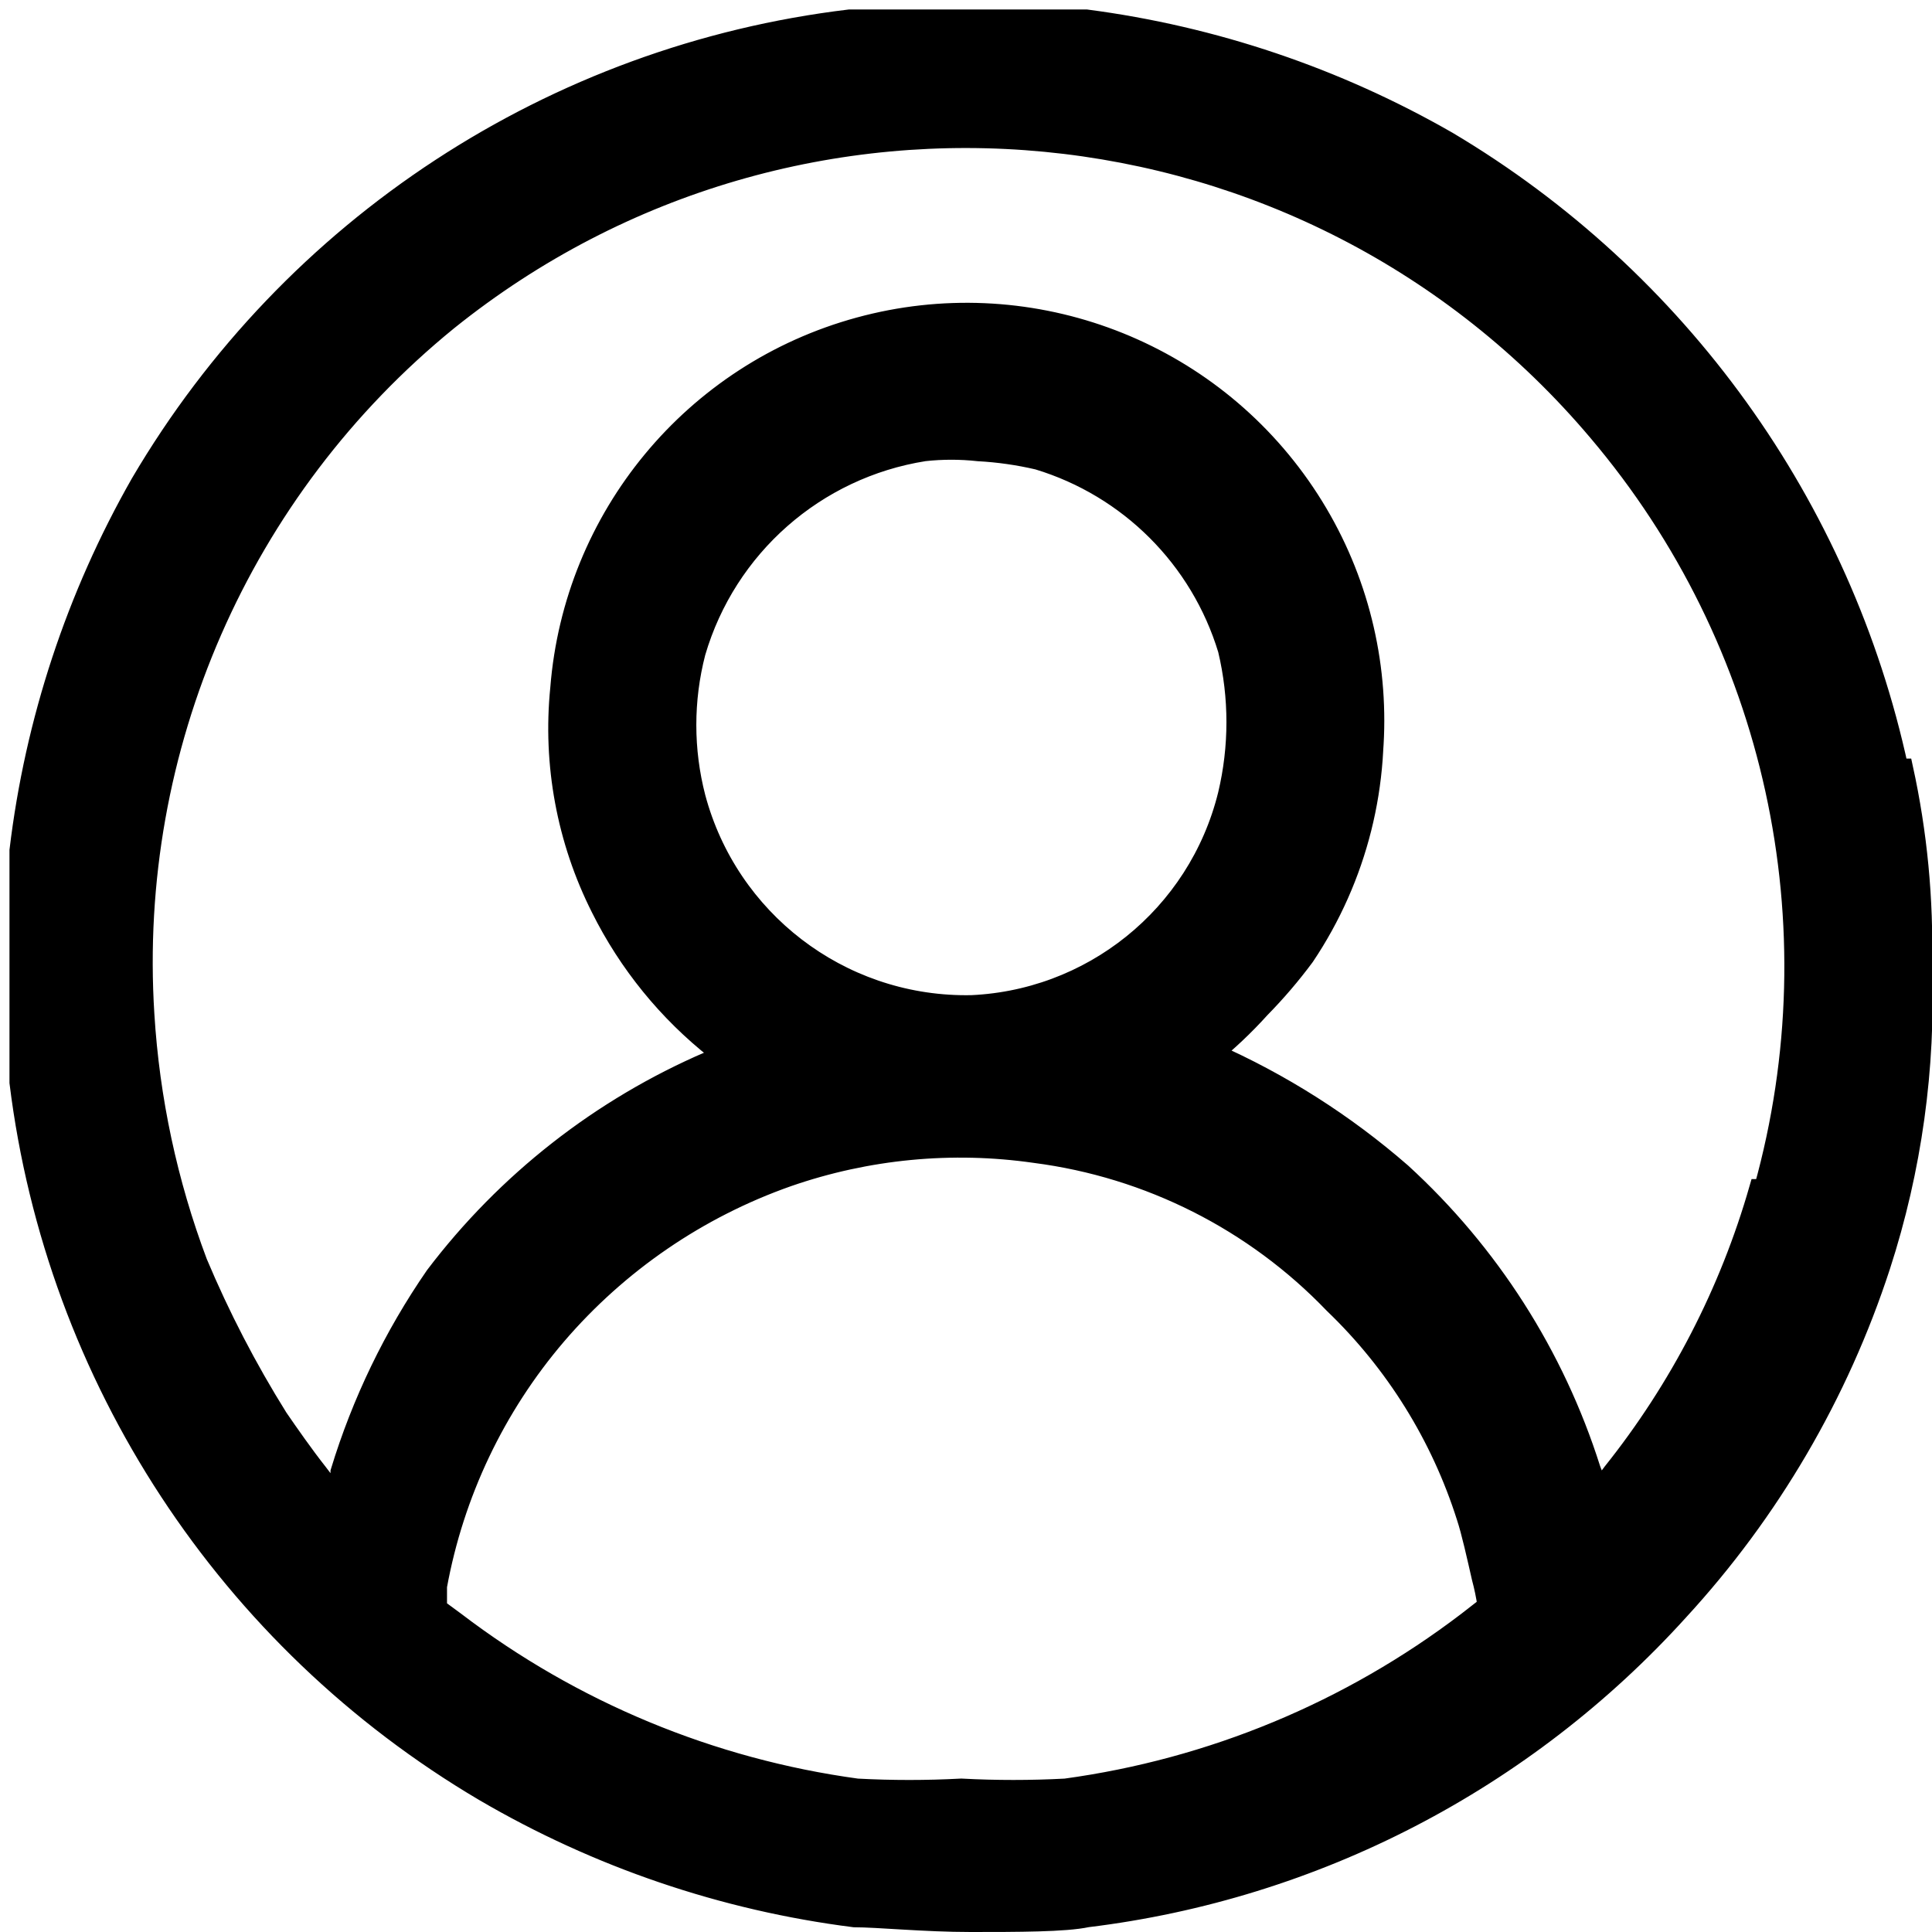
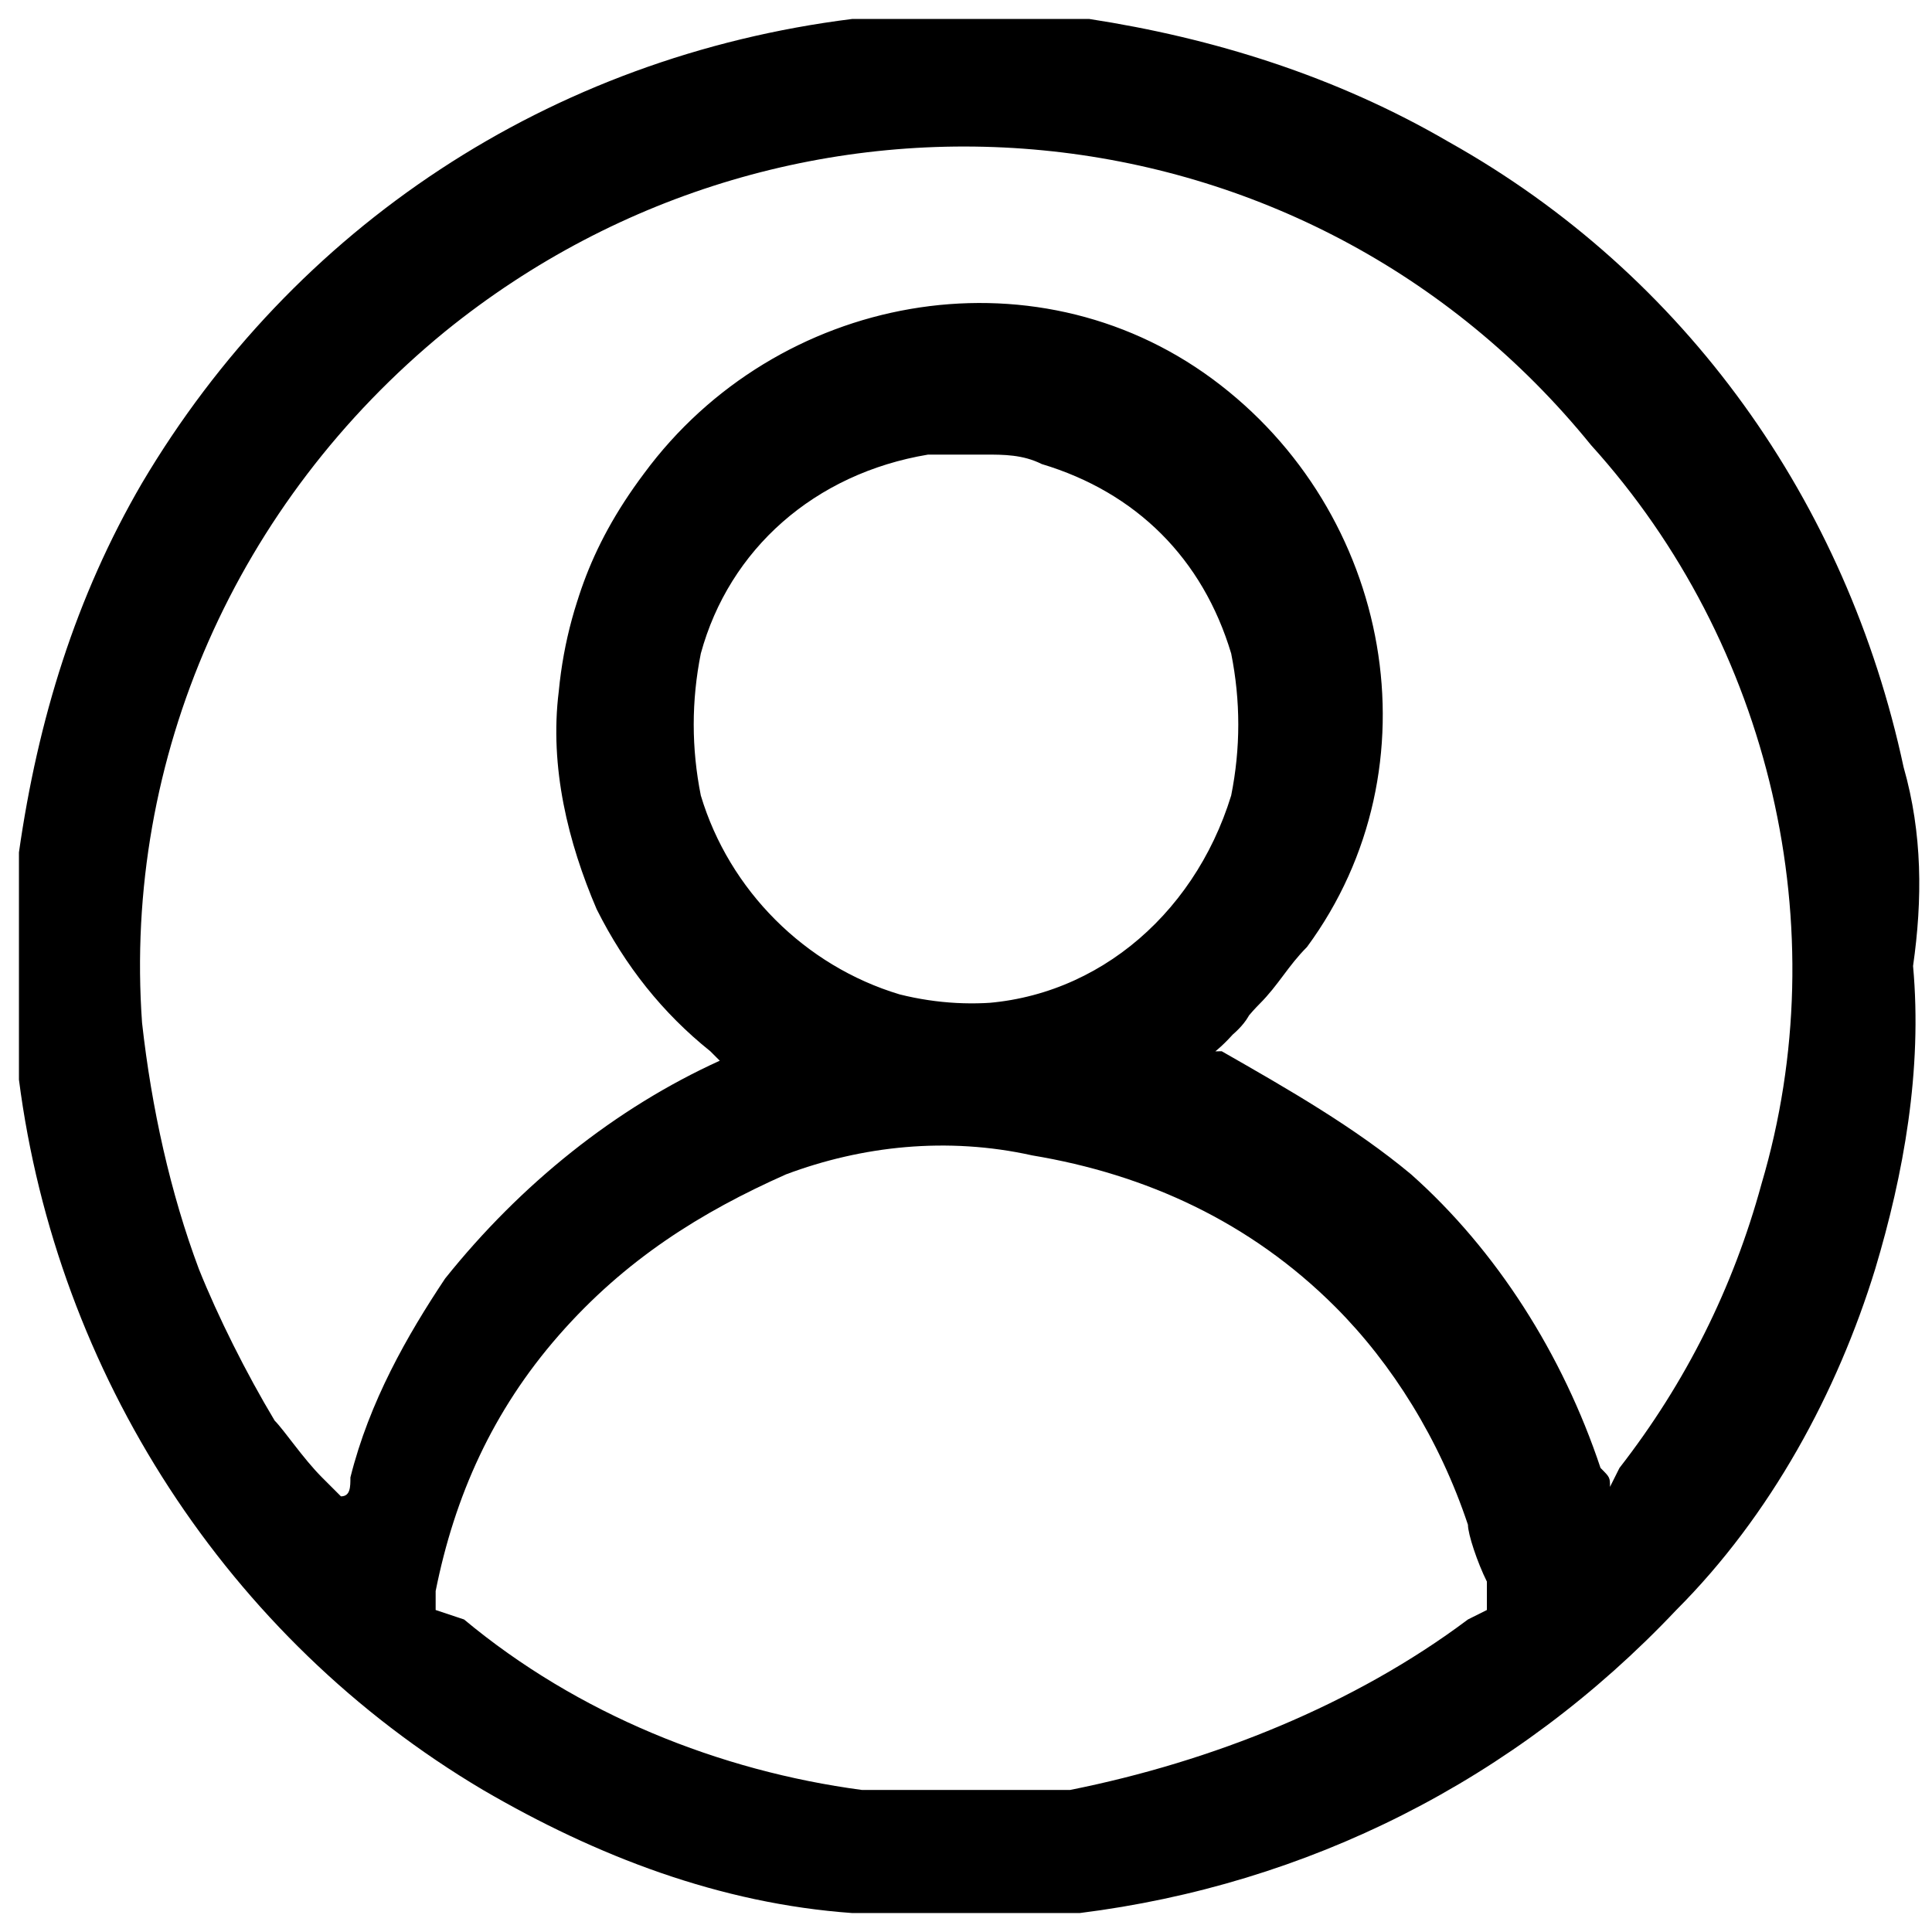
- <svg xmlns="http://www.w3.org/2000/svg" id="Слой_1" data-name="Слой 1" viewBox="0 0 20.4 20.4">
-   <defs>
-     <style>.cls-1{stroke:#000;stroke-width:0.2px;}</style>
-   </defs>
-   <path class="cls-1" d="M15.29,8.07a4.31,4.31,0,0,0-8.58,0,4.22,4.22,0,0,0,.43,2.32,4.41,4.41,0,0,0,1.22,1.5l.08.07h5.13a4.62,4.62,0,0,0,.54-.51,5.21,5.21,0,0,0,.47-.55A4.31,4.31,0,0,0,15.29,8.07ZM13.85,9.22a2.95,2.95,0,0,1-5.7,0,3.05,3.05,0,0,1,0-1.53,3,3,0,0,1,2.41-2.12,2.61,2.61,0,0,1,.57,0,3.61,3.61,0,0,1,.63.09,3,3,0,0,1,2,2A3.3,3.3,0,0,1,13.85,9.22Zm1.44-1.15a4.31,4.31,0,0,0-8.58,0,4.22,4.22,0,0,0,.43,2.32,4.41,4.41,0,0,0,1.22,1.5l.08.07h5.13a4.62,4.62,0,0,0,.54-.51,5.21,5.21,0,0,0,.47-.55A4.31,4.31,0,0,0,15.29,8.07ZM13.85,9.22a2.95,2.95,0,0,1-5.7,0,3.05,3.05,0,0,1,0-1.53,3,3,0,0,1,2.41-2.12,2.61,2.61,0,0,1,.57,0,3.61,3.61,0,0,1,.63.09,3,3,0,0,1,2,2A3.3,3.3,0,0,1,13.85,9.22Zm1.44-1.15a4.31,4.31,0,0,0-8.58,0,4.22,4.22,0,0,0,.43,2.32,4.41,4.41,0,0,0,1.22,1.5l.08.07h5.13a4.62,4.62,0,0,0,.54-.51,5.21,5.21,0,0,0,.47-.55A4.31,4.31,0,0,0,15.29,8.07ZM13.85,9.22a2.95,2.95,0,0,1-5.7,0,3.05,3.05,0,0,1,0-1.53,3,3,0,0,1,2.41-2.12,2.61,2.61,0,0,1,.57,0,3.61,3.61,0,0,1,.63.09,3,3,0,0,1,2,2A3.3,3.3,0,0,1,13.85,9.22Zm1.44-1.15a4.31,4.31,0,0,0-8.58,0,4.22,4.22,0,0,0,.43,2.32,4.41,4.41,0,0,0,1.22,1.5l.08.07h5.13a4.62,4.62,0,0,0,.54-.51,5.21,5.21,0,0,0,.47-.55A4.31,4.31,0,0,0,15.29,8.07ZM13.85,9.22a2.95,2.95,0,0,1-5.7,0,3.05,3.05,0,0,1,0-1.53,3,3,0,0,1,2.41-2.12,2.61,2.61,0,0,1,.57,0,3.61,3.61,0,0,1,.63.09,3,3,0,0,1,2,2A3.3,3.3,0,0,1,13.85,9.22Zm7-.31a10.21,10.21,0,0,0-4.76-6.62A10.36,10.36,0,0,0,12.27,1c-.18,0-.62,0-1,0s-.83,0-1,0L9.77,1a10.08,10.08,0,0,0-7.49,4.9A10.31,10.31,0,0,0,1,9.78c0,.25,0,.74,0,1.23s0,1,0,1.22a10.14,10.14,0,0,0,4.91,7.49,10.31,10.31,0,0,0,3.91,1.33c.25,0,.74.05,1.23.05s1,0,1.23-.05a10.07,10.07,0,0,0,6.25-3.24,9.92,9.92,0,0,0,2.13-3.64A9.14,9.14,0,0,0,21.1,11,8.76,8.76,0,0,0,20.9,8.91Zm-4.38,8.87-.18.14a9,9,0,0,1-4.24,1.76,10.41,10.41,0,0,1-1.1,0,10.29,10.29,0,0,1-1.1,0,9,9,0,0,1-4.24-1.76l-.19-.14,0,0v0c0-.06,0-.14,0-.23a5.63,5.63,0,0,1,1.26-2.65,5.71,5.71,0,0,1,2.44-1.67,5.55,5.55,0,0,1,2.61-.25,5.31,5.31,0,0,1,3.15,1.59,5.36,5.36,0,0,1,1.4,2.25c.05.15.11.42.16.64a2.52,2.52,0,0,1,.06.29s0,.05,0,.06Zm2.9-4.43a8.6,8.6,0,0,1-1.55,3l-.14.19c0-.07-.05-.14-.08-.23a7.18,7.18,0,0,0-2-3.13,7.89,7.89,0,0,0-2-1.27L8.29,12a7.22,7.22,0,0,0-2.9,2.27,7.48,7.48,0,0,0-1,2.07c0,.08,0,.16-.07.22l-.16-.21c-.15-.19-.31-.42-.42-.58a11.51,11.51,0,0,1-.85-1.64,9,9,0,0,1-.56-2.62A8.73,8.73,0,0,1,5.53,4.19,8.73,8.73,0,0,1,17.67,5.36,8.73,8.73,0,0,1,19.42,13.35Zm-5.31-1.91a5.21,5.21,0,0,0,.47-.55A4.31,4.31,0,1,0,6.71,8.07a4.22,4.22,0,0,0,.43,2.32,4.41,4.41,0,0,0,1.22,1.5l.08.07h5.13A4.62,4.62,0,0,0,14.11,11.44Zm-3.11,0A2.91,2.91,0,0,1,8.15,9.22a3.05,3.05,0,0,1,0-1.53,3,3,0,0,1,2.41-2.12,2.61,2.61,0,0,1,.57,0,3.61,3.61,0,0,1,.63.09,3,3,0,0,1,2,2,3.3,3.3,0,0,1,0,1.53A2.92,2.92,0,0,1,11,11.41Z" transform="translate(-0.8 -0.8)" />
+ <svg xmlns="http://www.w3.org/2000/svg" version="1.1" id="Слой_1" x="0px" y="0px" viewBox="0 0 20.4 20.4" style="enable-background:new 0 0 20.4 20.4;" xml:space="preserve">
+   <path d="M14.5,7.3c-0.2-2.4-2.3-4.1-4.7-3.9C7.7,3.6,6.1,5.2,5.9,7.3C5.8,8.1,6,8.9,6.3,9.6c0.3,0.6,0.7,1.1,1.2,1.5l0.1,0.1h5.1  c0.2-0.2,0.4-0.3,0.5-0.5c0.2-0.2,0.3-0.4,0.5-0.6C14.3,9.3,14.6,8.3,14.5,7.3z M13.1,8.4c-0.4,1.6-2,2.5-3.6,2.1  c-1-0.3-1.8-1.1-2.1-2.1c-0.1-0.5-0.1-1,0-1.5C7.7,5.8,8.6,5,9.8,4.8c0.2,0,0.4,0,0.6,0c0.2,0,0.4,0,0.6,0.1c1,0.3,1.7,1,2,2  C13.1,7.4,13.1,7.9,13.1,8.4z M14.5,7.3c-0.2-2.4-2.3-4.1-4.7-3.9C7.7,3.6,6.1,5.2,5.9,7.3C5.8,8.1,6,8.9,6.3,9.6  c0.3,0.6,0.7,1.1,1.2,1.5l0.1,0.1h5.1c0.2-0.2,0.4-0.3,0.5-0.5c0.2-0.2,0.3-0.4,0.5-0.6C14.3,9.3,14.6,8.3,14.5,7.3z M13.1,8.4  c-0.4,1.6-2,2.5-3.6,2.1c-1-0.3-1.8-1.1-2.1-2.1c-0.1-0.5-0.1-1,0-1.5C7.7,5.8,8.6,5,9.8,4.8c0.2,0,0.4,0,0.6,0c0.2,0,0.4,0,0.6,0.1  c1,0.3,1.7,1,2,2C13.1,7.4,13.1,7.9,13.1,8.4z M14.5,7.3c-0.2-2.4-2.3-4.1-4.7-3.9C7.7,3.6,6.1,5.2,5.9,7.3C5.8,8.1,6,8.9,6.3,9.6  c0.3,0.6,0.7,1.1,1.2,1.5l0.1,0.1h5.1c0.2-0.2,0.4-0.3,0.5-0.5c0.2-0.2,0.3-0.4,0.5-0.6C14.3,9.3,14.6,8.3,14.5,7.3z M13.1,8.4  c-0.4,1.6-2,2.5-3.6,2.1c-1-0.3-1.8-1.1-2.1-2.1c-0.1-0.5-0.1-1,0-1.5C7.7,5.8,8.6,5,9.8,4.8c0.2,0,0.4,0,0.6,0c0.2,0,0.4,0,0.6,0.1  c1,0.3,1.7,1,2,2C13.1,7.4,13.1,7.9,13.1,8.4z M14.5,7.3c-0.2-2.4-2.3-4.1-4.7-3.9C7.7,3.6,6.1,5.2,5.9,7.3C5.8,8.1,6,8.9,6.3,9.6  c0.3,0.6,0.7,1.1,1.2,1.5l0.1,0.1h5.1c0.2-0.2,0.4-0.3,0.5-0.5c0.2-0.2,0.3-0.4,0.5-0.6C14.3,9.3,14.6,8.3,14.5,7.3z M13.1,8.4  c-0.4,1.6-2,2.5-3.6,2.1c-1-0.3-1.8-1.1-2.1-2.1c-0.1-0.5-0.1-1,0-1.5C7.7,5.8,8.6,5,9.8,4.8c0.2,0,0.4,0,0.6,0c0.2,0,0.4,0,0.6,0.1  c1,0.3,1.7,1,2,2C13.1,7.4,13.1,7.9,13.1,8.4z M20.1,8.1c-0.6-2.8-2.3-5.2-4.8-6.6c-1.2-0.7-2.5-1.1-3.8-1.3c-0.2,0-0.6,0-1,0  s-0.8,0-1,0H9C5.8,0.6,3.1,2.4,1.5,5.1C0.8,6.3,0.4,7.6,0.2,9c0,0.2,0,0.7,0,1.2s0,1,0,1.2c0.4,3.1,2.2,5.9,4.9,7.5  c1.2,0.7,2.5,1.2,3.9,1.3c0.2,0,0.7,0,1.2,0s1,0,1.2,0c2.4-0.3,4.6-1.4,6.3-3.2c1-1,1.7-2.3,2.1-3.6c0.3-1,0.5-2.1,0.4-3.2  C20.3,9.5,20.3,8.8,20.1,8.1L20.1,8.1z M15.7,17l-0.2,0.1c-1.2,0.9-2.7,1.5-4.2,1.8c-0.4,0-0.7,0-1.1,0c-0.4,0-0.7,0-1.1,0  c-1.5-0.2-3-0.8-4.2-1.8L4.6,17l0,0l0,0c0-0.1,0-0.1,0-0.2c0.2-1,0.6-1.9,1.3-2.7c0.7-0.8,1.5-1.3,2.4-1.7c0.8-0.3,1.7-0.4,2.6-0.2  c1.2,0.2,2.3,0.7,3.2,1.6c0.6,0.6,1.1,1.4,1.4,2.3c0,0.1,0.1,0.4,0.2,0.6C15.7,16.8,15.7,16.9,15.7,17C15.7,17,15.7,17,15.7,17  L15.7,17z M18.6,12.5c-0.3,1.1-0.8,2.1-1.5,3l-0.1,0.2c0-0.1,0-0.1-0.1-0.2c-0.4-1.2-1.1-2.3-2-3.1c-0.6-0.5-1.3-0.9-2-1.3l-5.3,0.1  c-1.1,0.5-2.1,1.3-2.9,2.3c-0.4,0.6-0.8,1.3-1,2.1c0,0.1,0,0.2-0.1,0.2l-0.2-0.2C3.2,15.4,3,15.1,2.9,15c-0.3-0.5-0.6-1.1-0.8-1.6  c-0.3-0.8-0.5-1.7-0.6-2.6c-0.2-2.8,1-5.5,3.2-7.3c3.7-3,9.1-2.5,12.1,1.2C18.7,6.8,19.4,9.8,18.6,12.5L18.6,12.5z M13.3,10.6  c0.2-0.2,0.3-0.4,0.5-0.6c1.4-1.9,0.9-4.6-1-6s-4.6-0.9-6,1C6.2,5.8,6,6.5,5.9,7.3C5.8,8.1,6,8.9,6.3,9.6c0.3,0.6,0.7,1.1,1.2,1.5  l0.1,0.1h5.1C13,11,13.1,10.8,13.3,10.6L13.3,10.6z M10.2,10.6c-1.3,0-2.5-0.9-2.8-2.2c-0.1-0.5-0.1-1,0-1.5C7.7,5.8,8.6,5,9.8,4.8  c0.2,0,0.4,0,0.6,0c0.2,0,0.4,0,0.6,0.1c1,0.3,1.7,1,2,2c0.1,0.5,0.1,1,0,1.5C12.6,9.7,11.5,10.6,10.2,10.6L10.2,10.6z" />
</svg>
